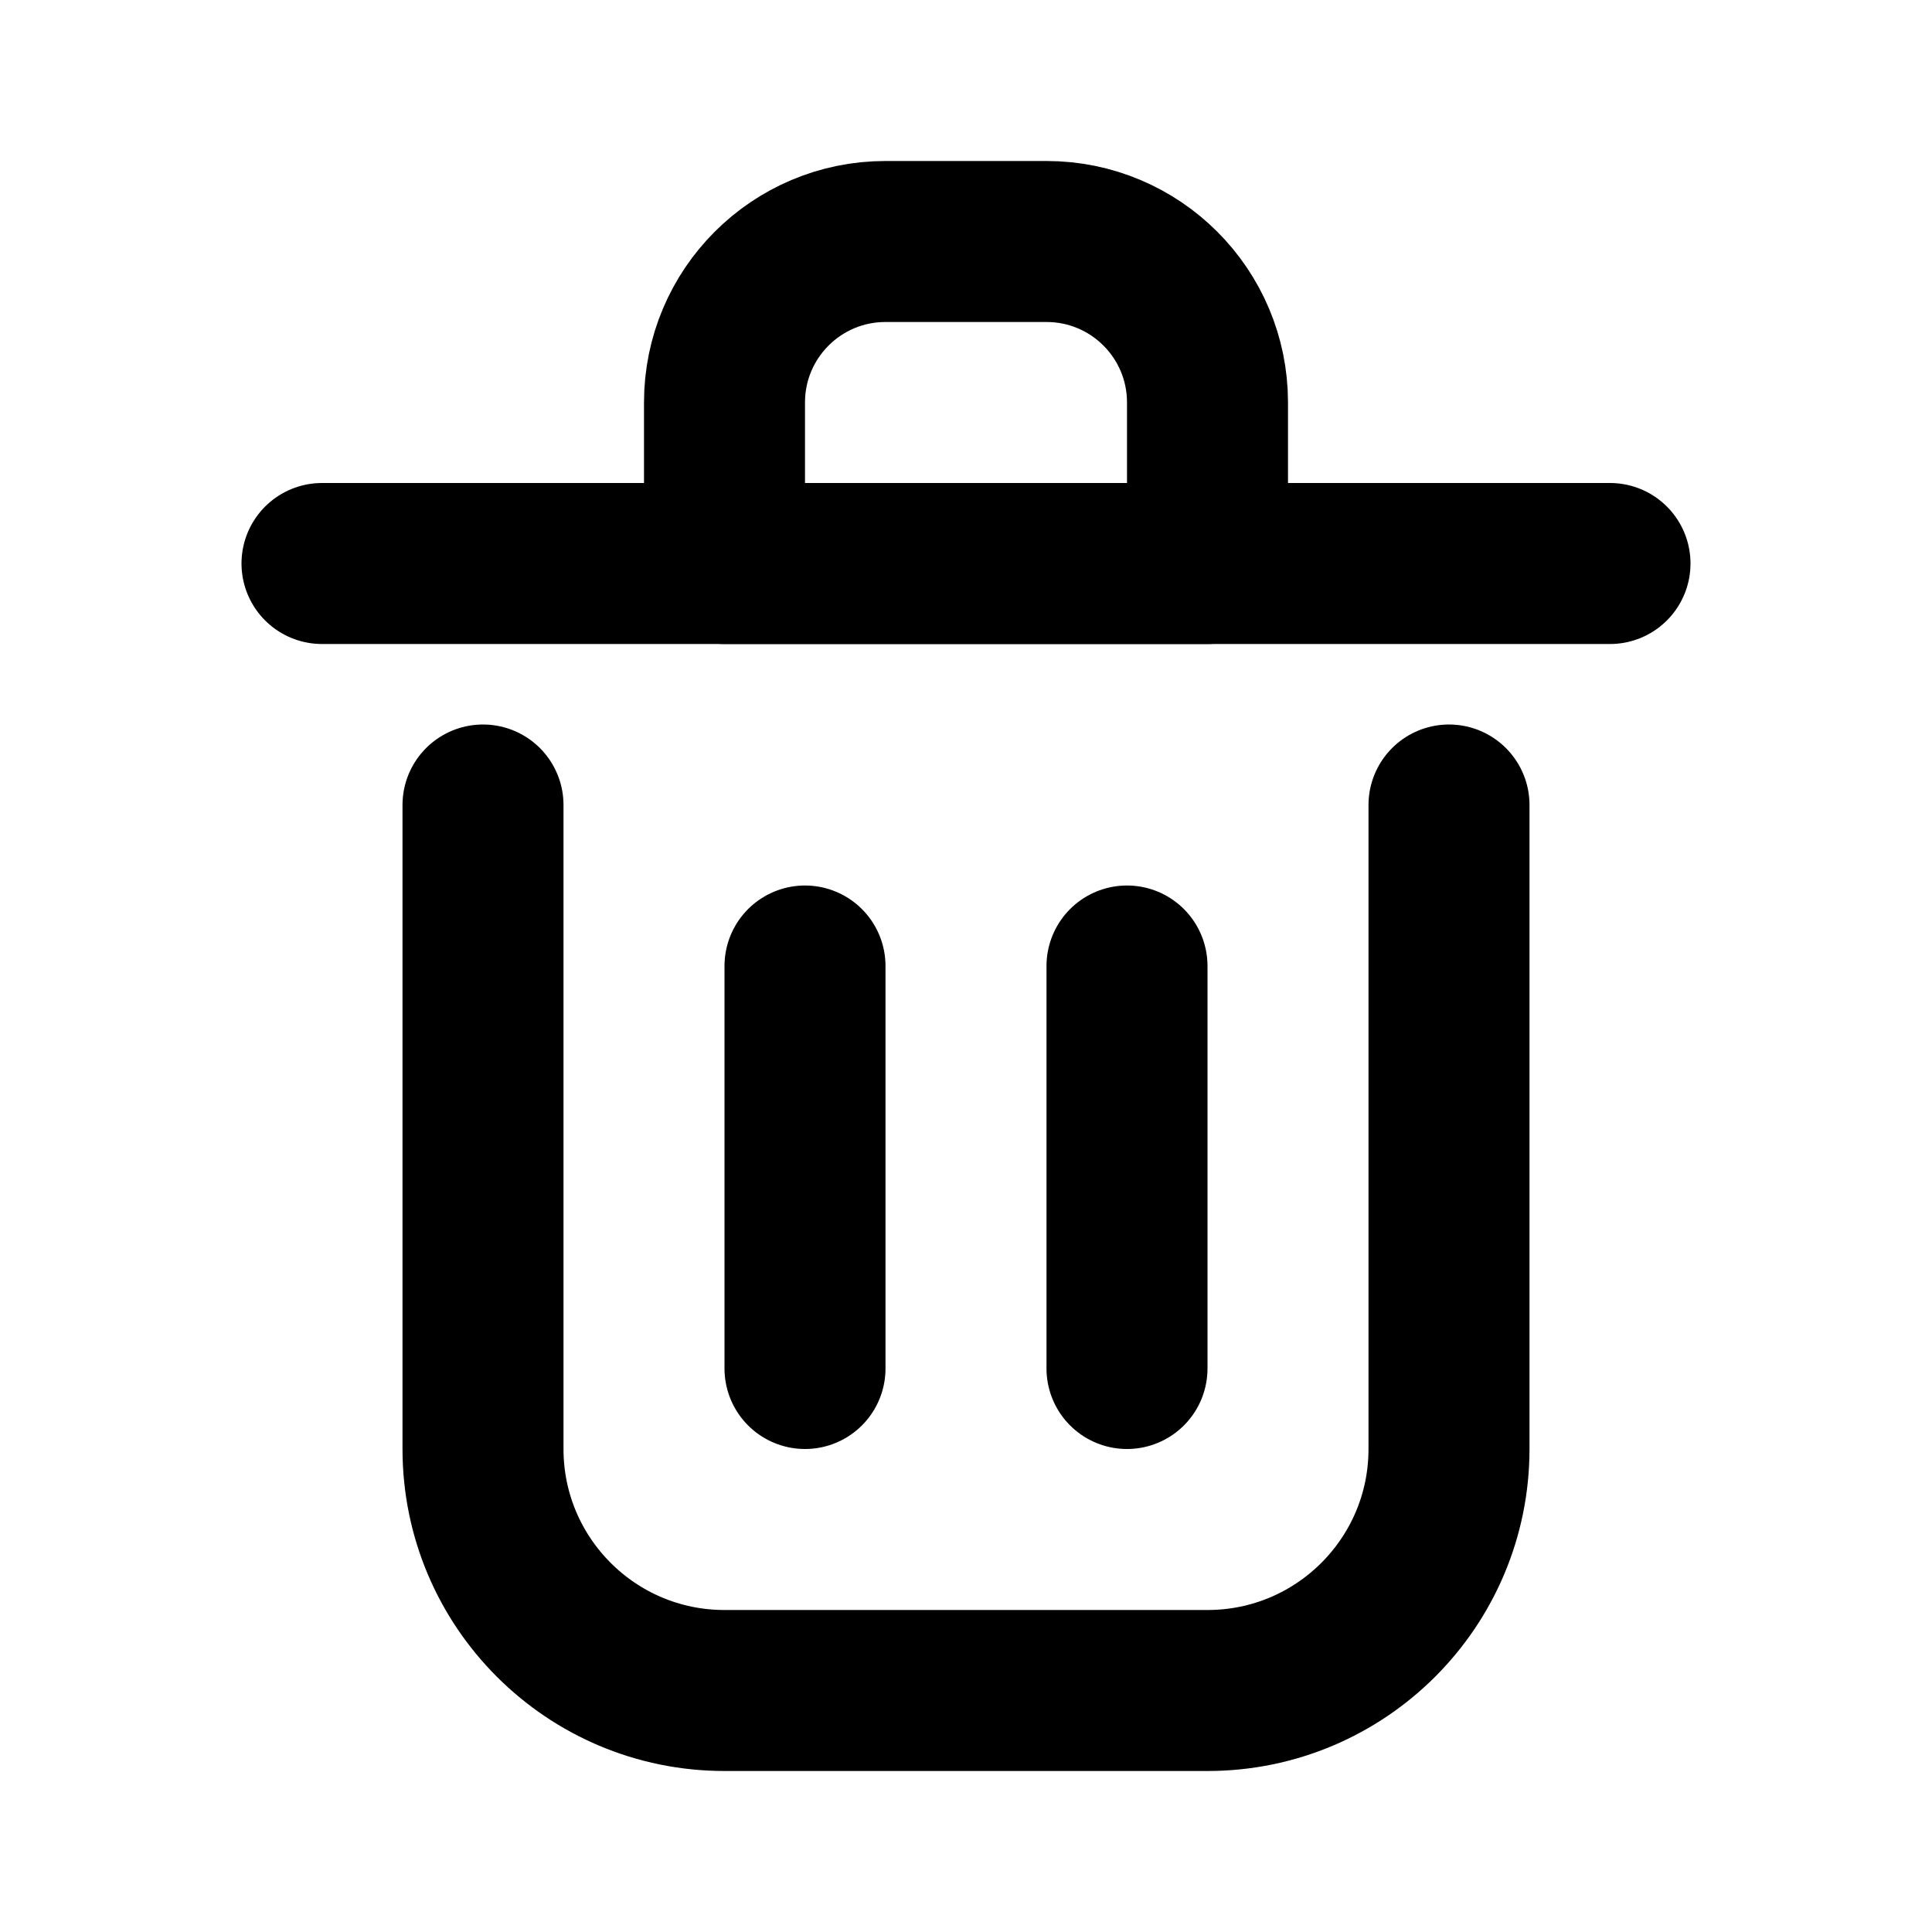
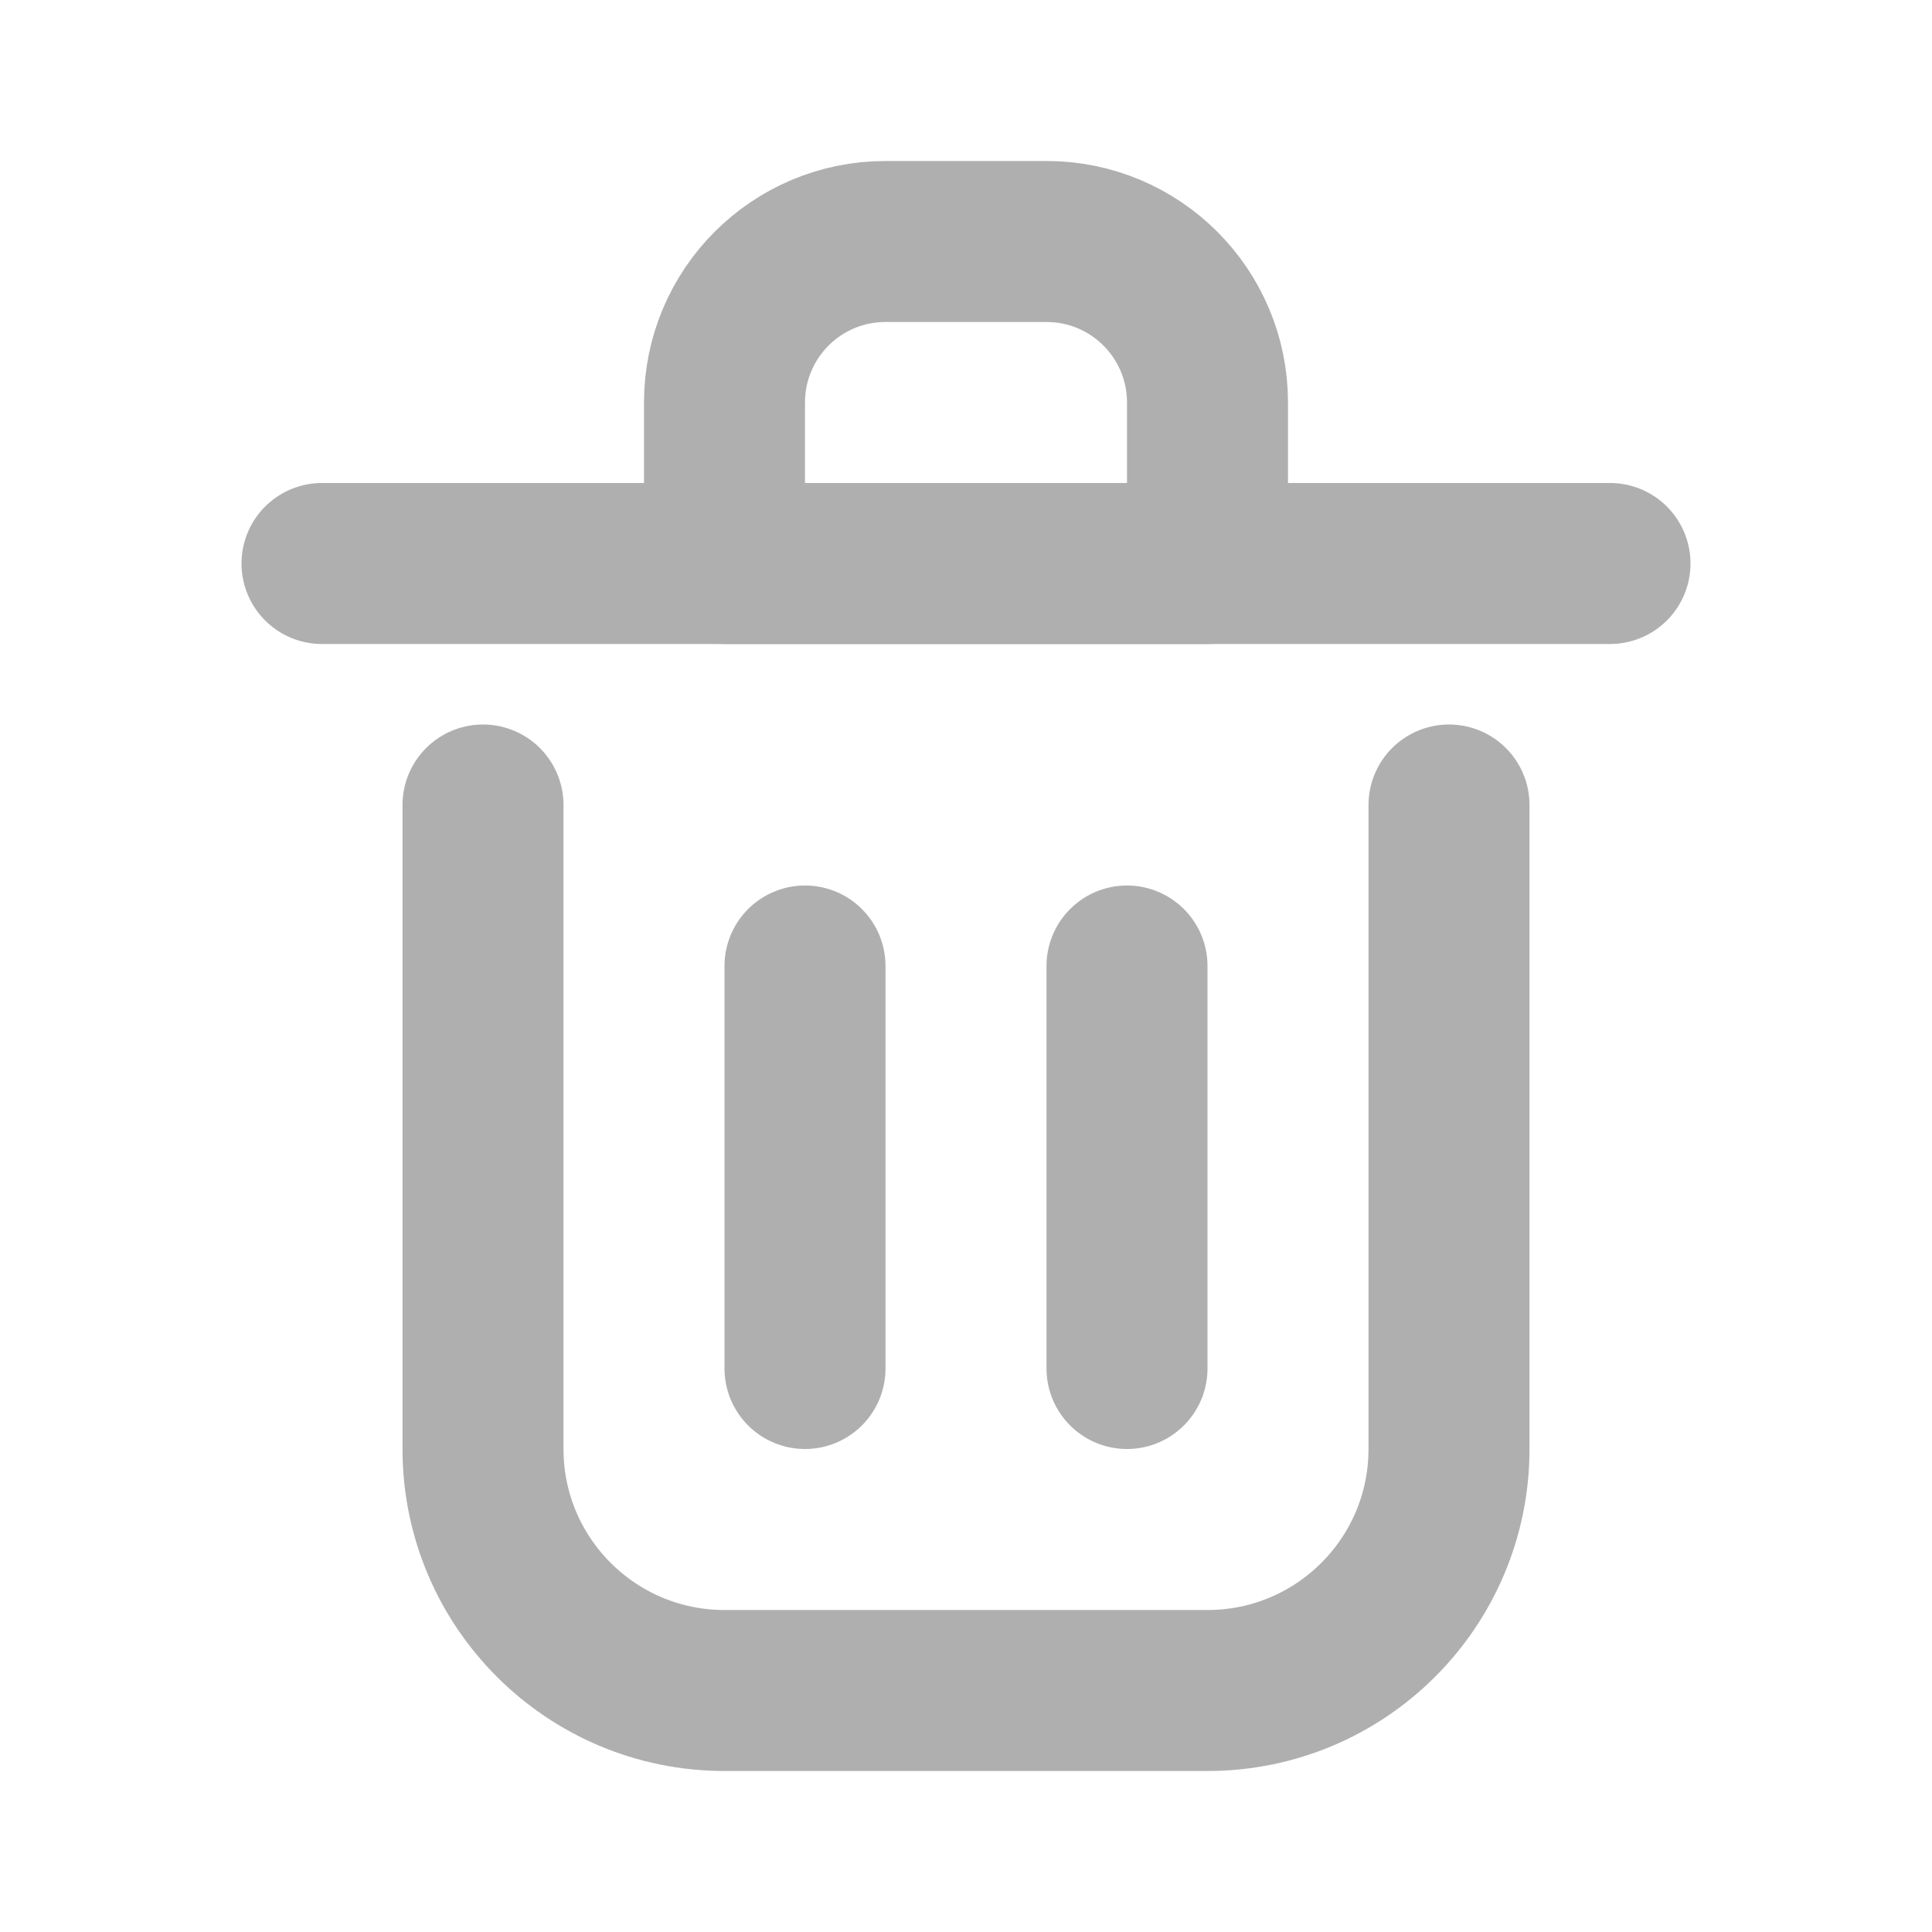
<svg xmlns="http://www.w3.org/2000/svg" width="64px" height="64px" viewBox="0 0 24 24" fill="none">
  <g id="SVGRepo_bgCarrier" stroke-width="0" />
  <g id="SVGRepo_tracerCarrier" stroke-linecap="round" stroke-linejoin="round" />
  <g id="SVGRepo_iconCarrier">
-     <path d="M10 12V17" stroke="#000000" stroke-width="2" stroke-linecap="round" stroke-linejoin="round" />
-     <path d="M14 12V17" stroke="#000000" stroke-width="2" stroke-linecap="round" stroke-linejoin="round" />
-     <path d="M4 7H20" stroke="#000000" stroke-width="2" stroke-linecap="round" stroke-linejoin="round" />
-     <path d="M6 10V18C6 19.657 7.343 21 9 21H15C16.657 21 18 19.657 18 18V10" stroke="#000000" stroke-width="2" stroke-linecap="round" stroke-linejoin="round" />
-     <path d="M9 5C9 3.895 9.895 3 11 3H13C14.105 3 15 3.895 15 5V7H9V5Z" stroke="#000000" stroke-width="2" stroke-linecap="round" stroke-linejoin="round" />
+     <path d="M10 12V17" stroke="#afafaf" stroke-width="2" stroke-linecap="round" stroke-linejoin="round" />
+     <path d="M14 12V17" stroke="#afafaf" stroke-width="2" stroke-linecap="round" stroke-linejoin="round" />
+     <path d="M4 7H20" stroke="#afafaf" stroke-width="2" stroke-linecap="round" stroke-linejoin="round" />
+     <path d="M6 10V18C6 19.657 7.343 21 9 21H15C16.657 21 18 19.657 18 18V10" stroke="#afafaf" stroke-width="2" stroke-linecap="round" stroke-linejoin="round" />
+     <path d="M9 5C9 3.895 9.895 3 11 3H13C14.105 3 15 3.895 15 5V7H9V5Z" stroke="#afafaf" stroke-width="2" stroke-linecap="round" stroke-linejoin="round" />
  </g>
</svg>
